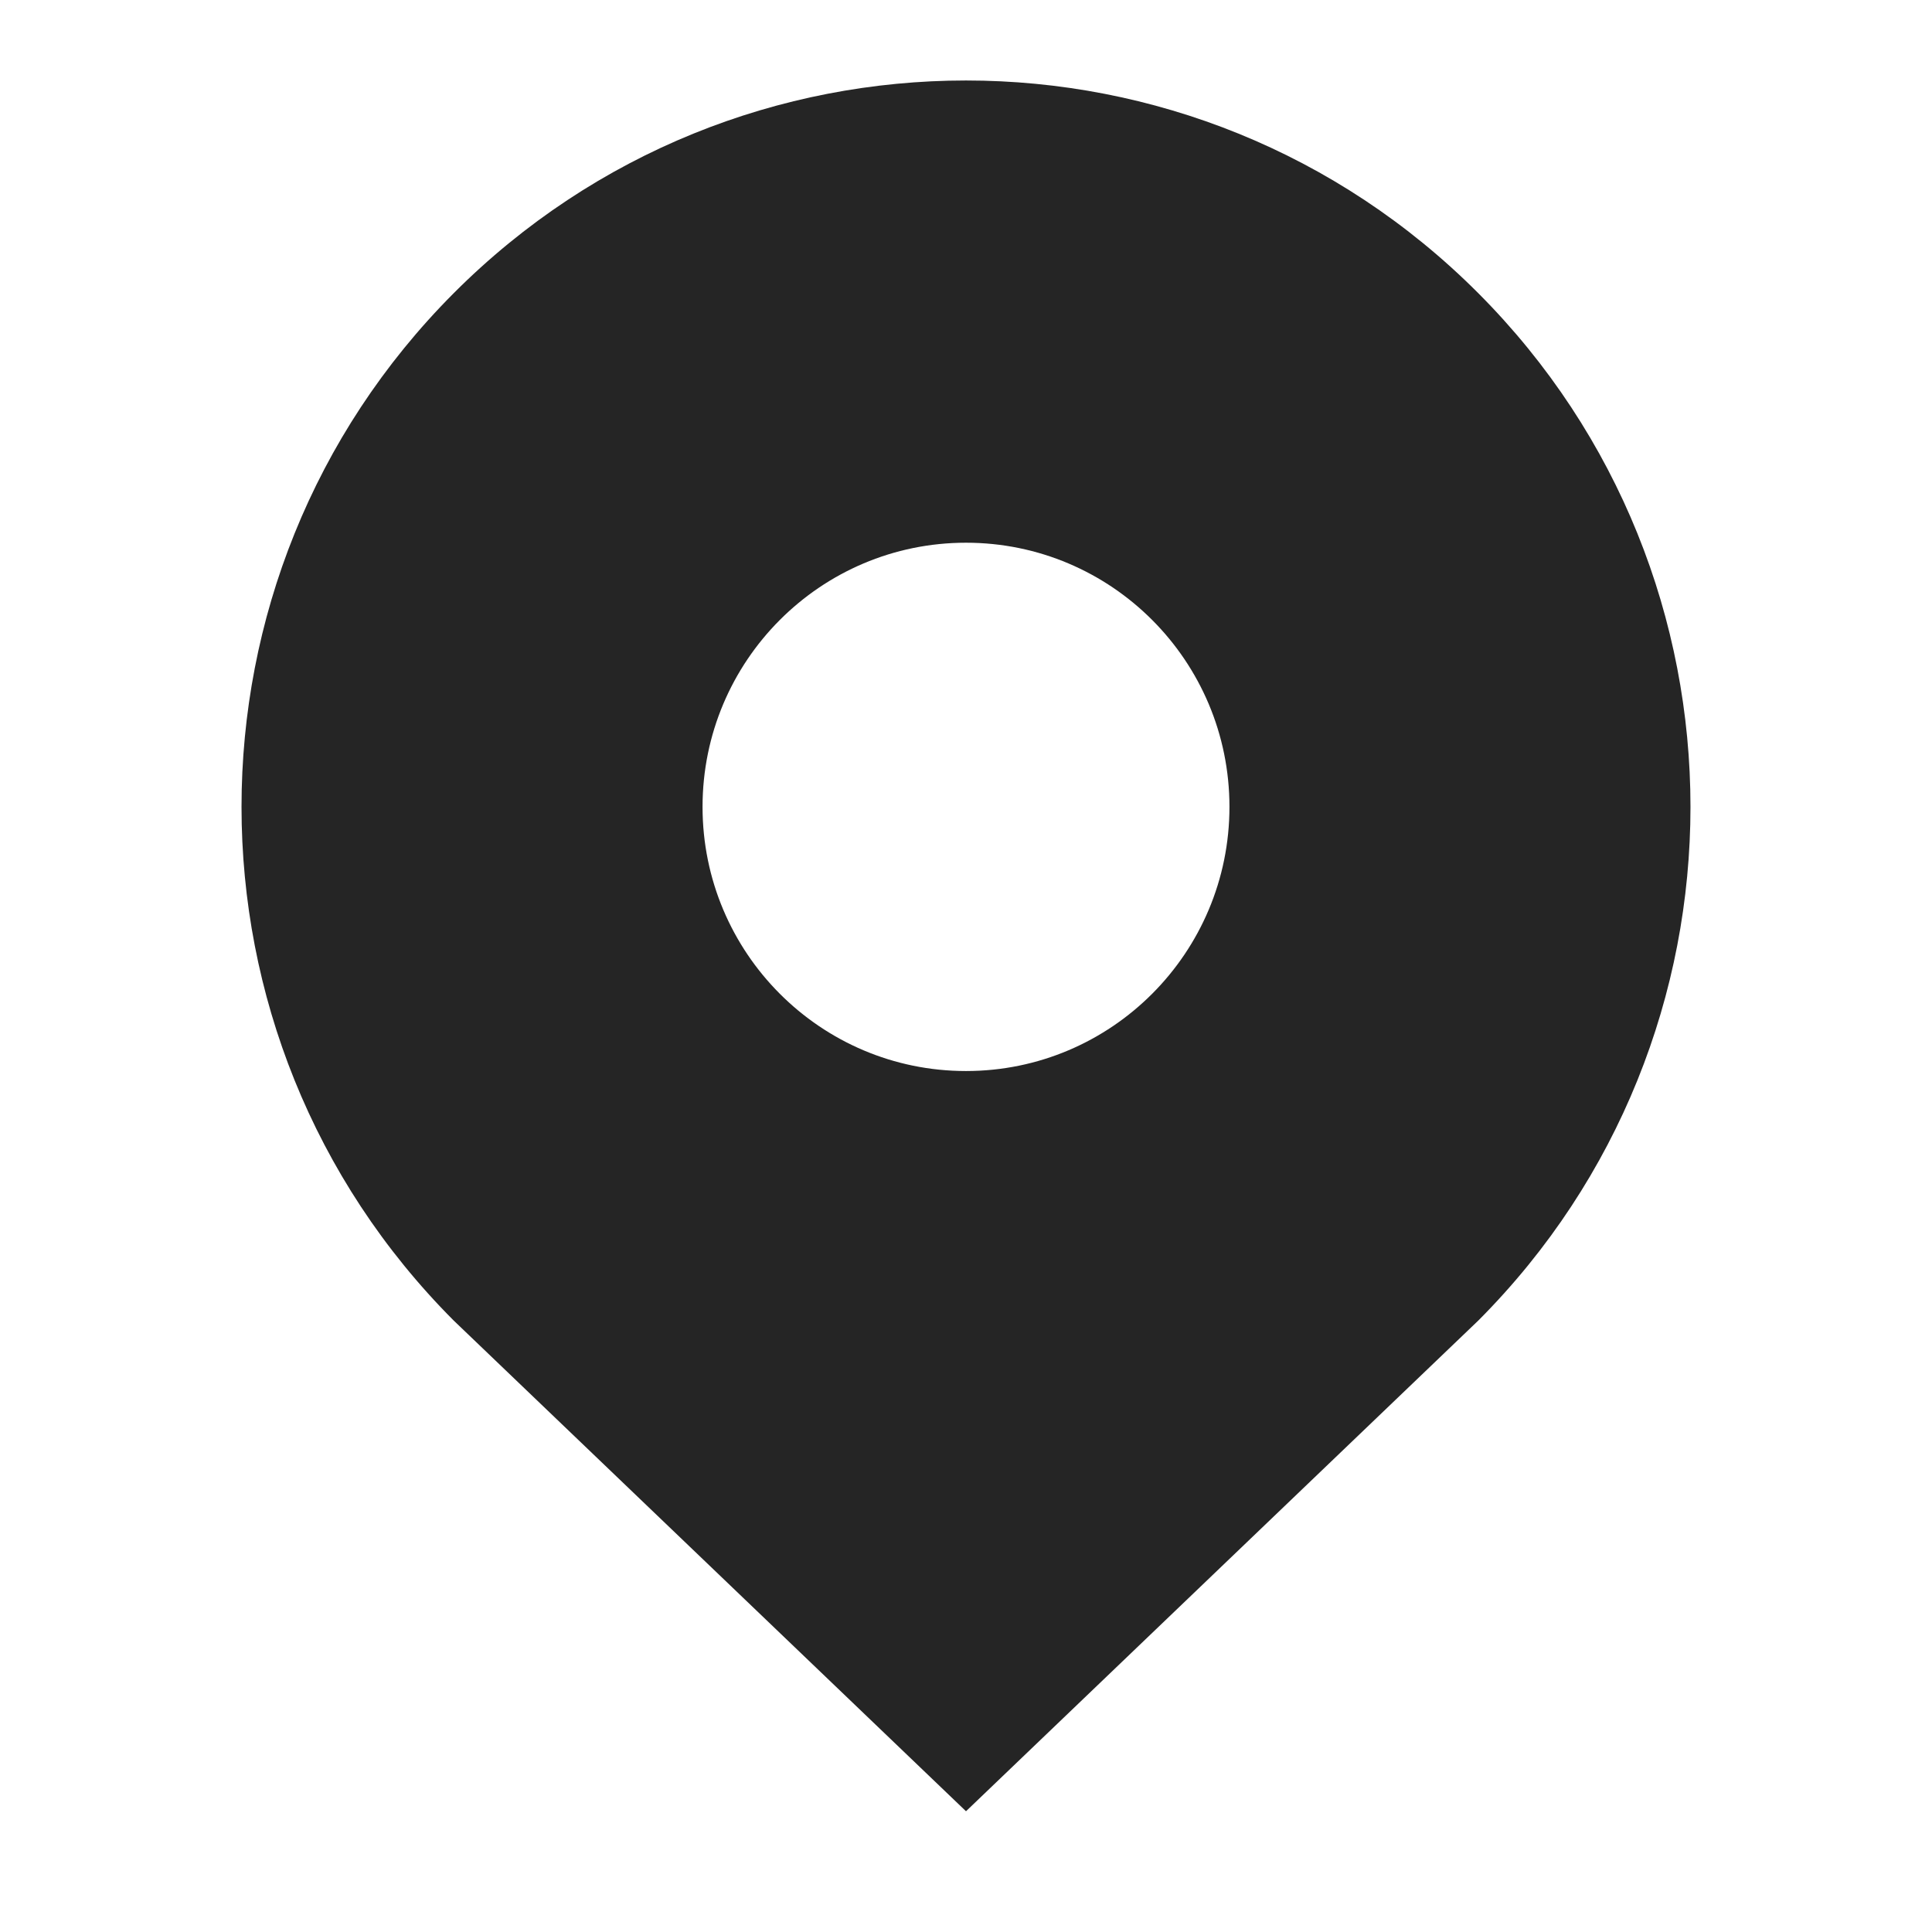
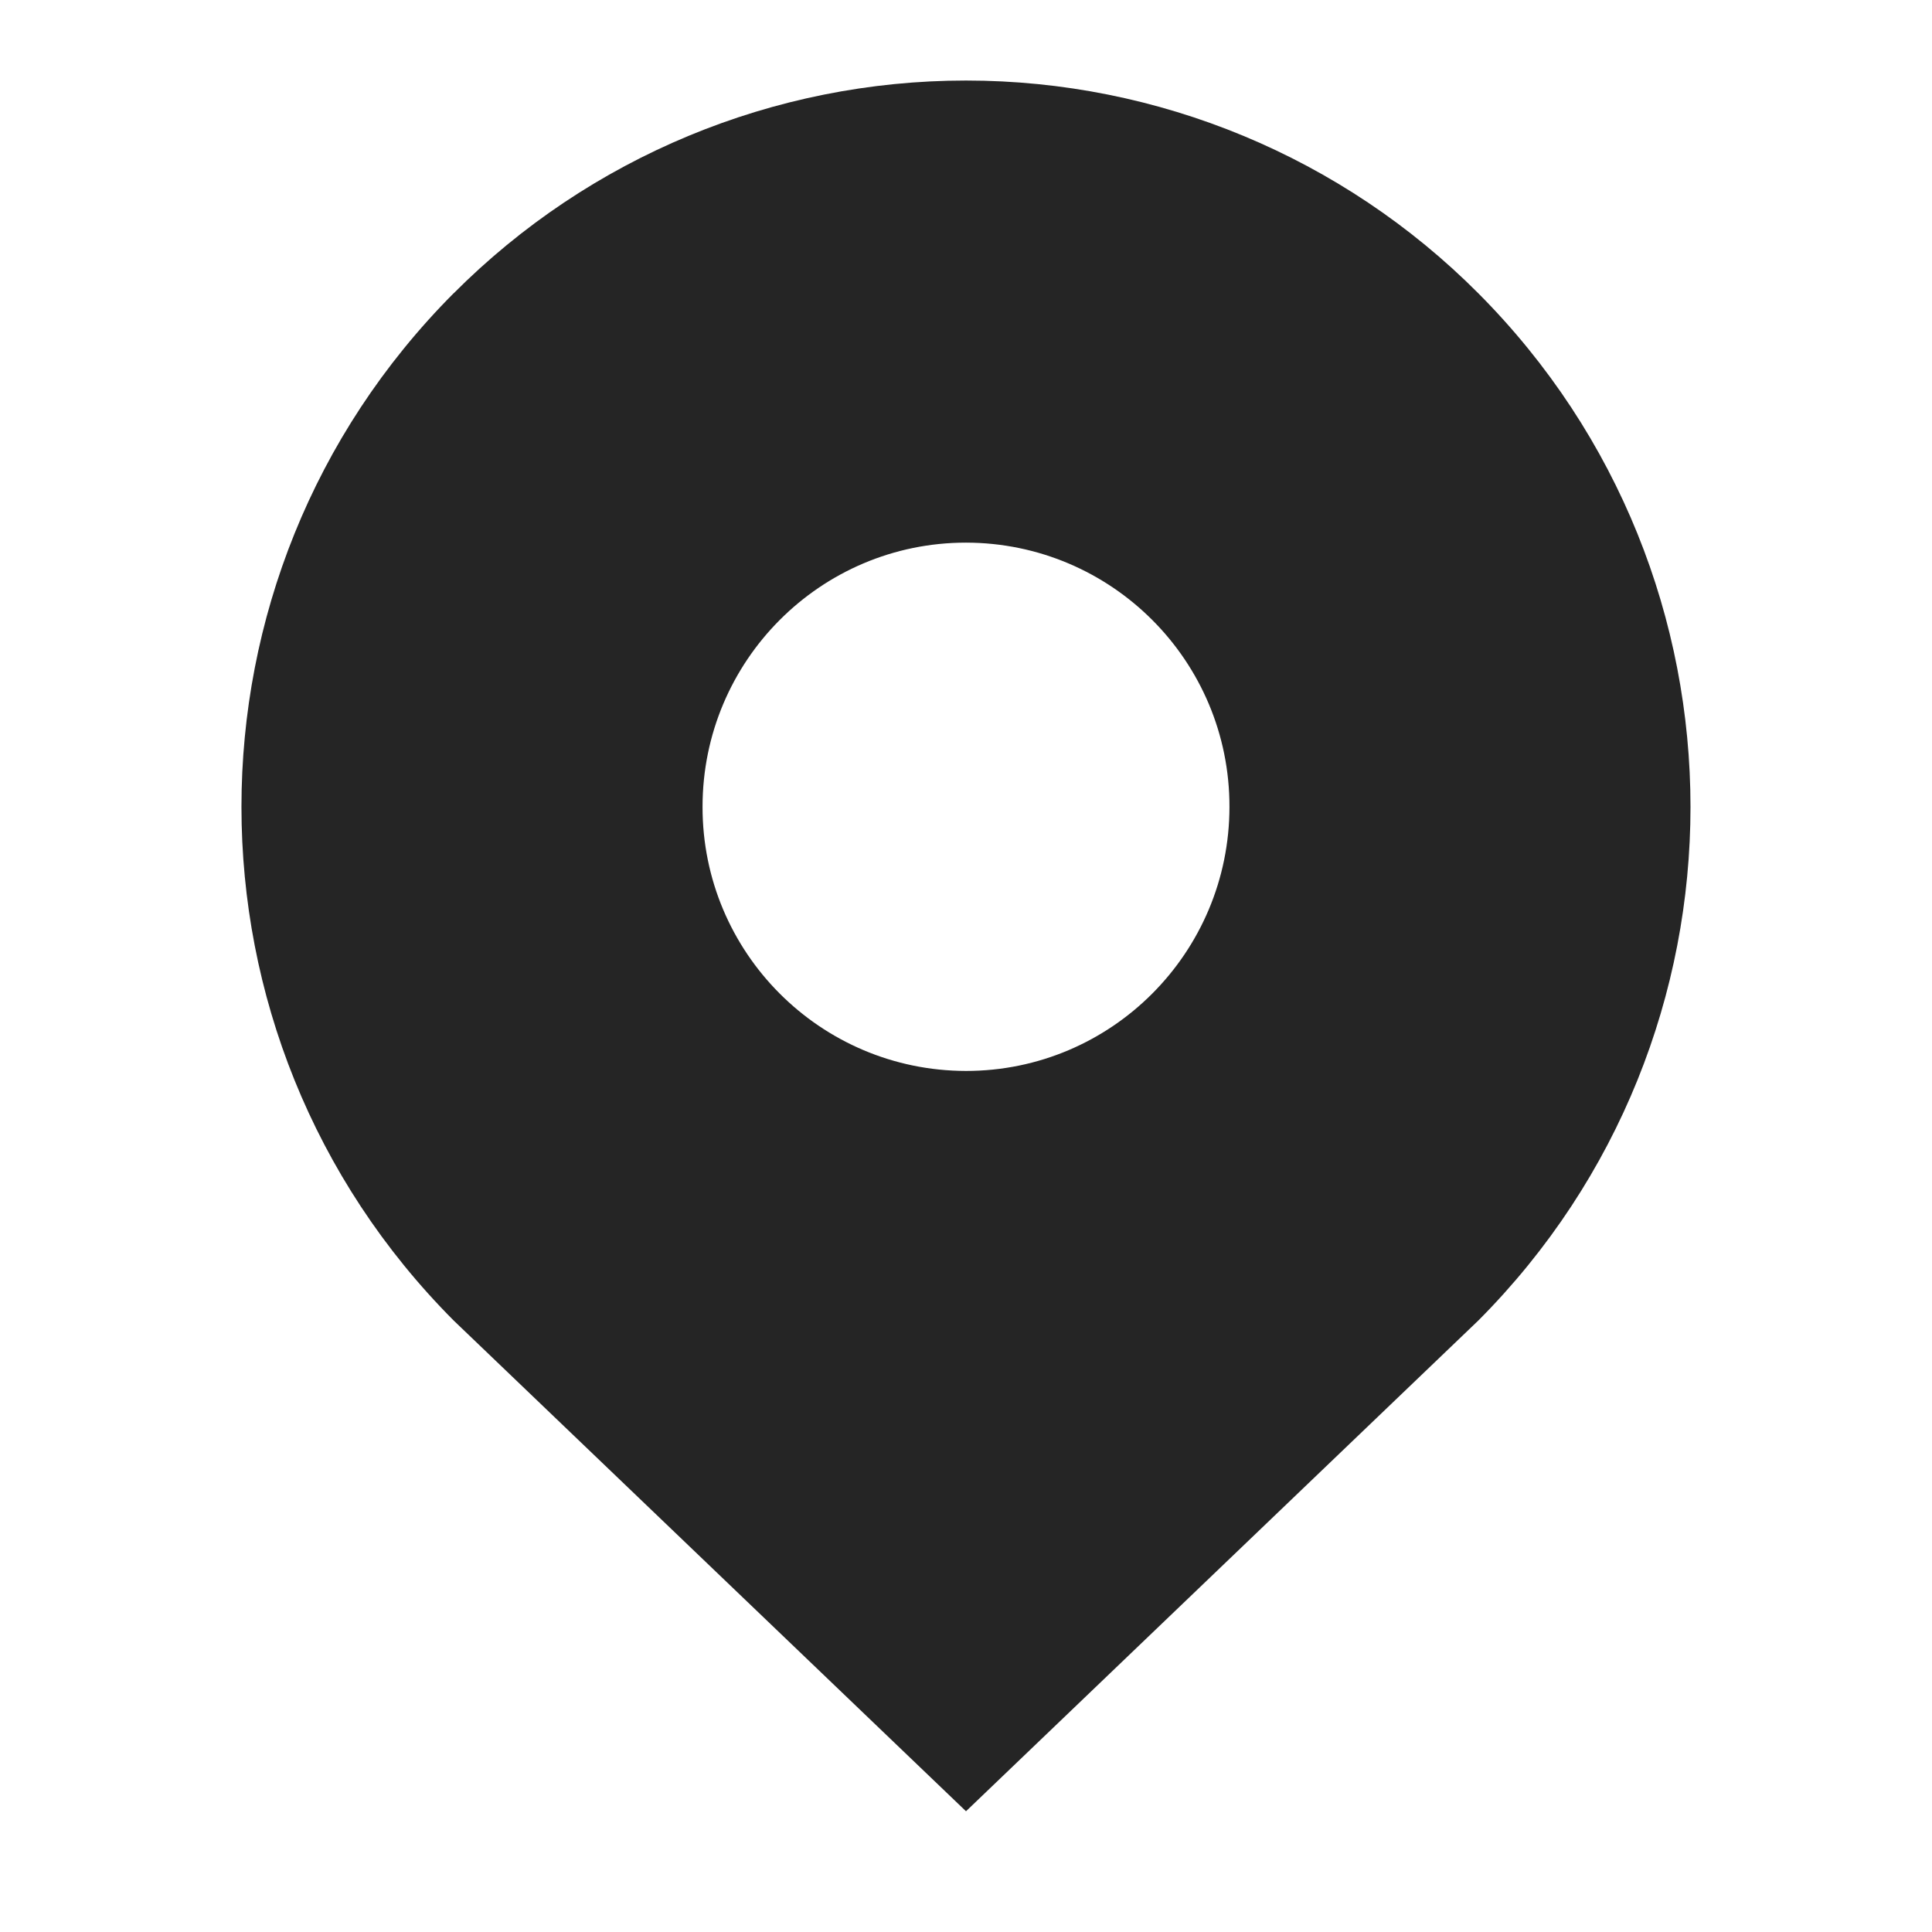
- <svg xmlns="http://www.w3.org/2000/svg" width="22" height="22" viewBox="0 0 22 22" fill="none">
-   <path d="M5.166 3.339C8.388 0.109 13.612 0.109 16.834 3.339C20.055 6.569 20.055 11.807 16.834 15.037L11 20.625L5.166 15.037C1.945 11.807 1.945 6.569 5.166 3.339ZM11 12.196C12.657 12.196 14 10.849 14 9.188C14 7.527 12.657 6.18 11 6.18C9.343 6.18 8 7.527 8 9.188C8 10.849 9.343 12.196 11 12.196Z" fill="#252525" />
+ <svg xmlns="http://www.w3.org/2000/svg" width="22" height="22" fill="none">
+   <path d="M5.166 3.34a8.235 8.235 0 0 1 11.668 0 8.287 8.287 0 0 1 0 11.697L11 20.625l-5.834-5.588a8.287 8.287 0 0 1 0-11.698ZM11 12.195c1.657 0 3-1.347 3-3.008a3.004 3.004 0 0 0-3-3.008c-1.657 0-3 1.347-3 3.008a3.004 3.004 0 0 0 3 3.008Z" fill="#252525" />
</svg>
